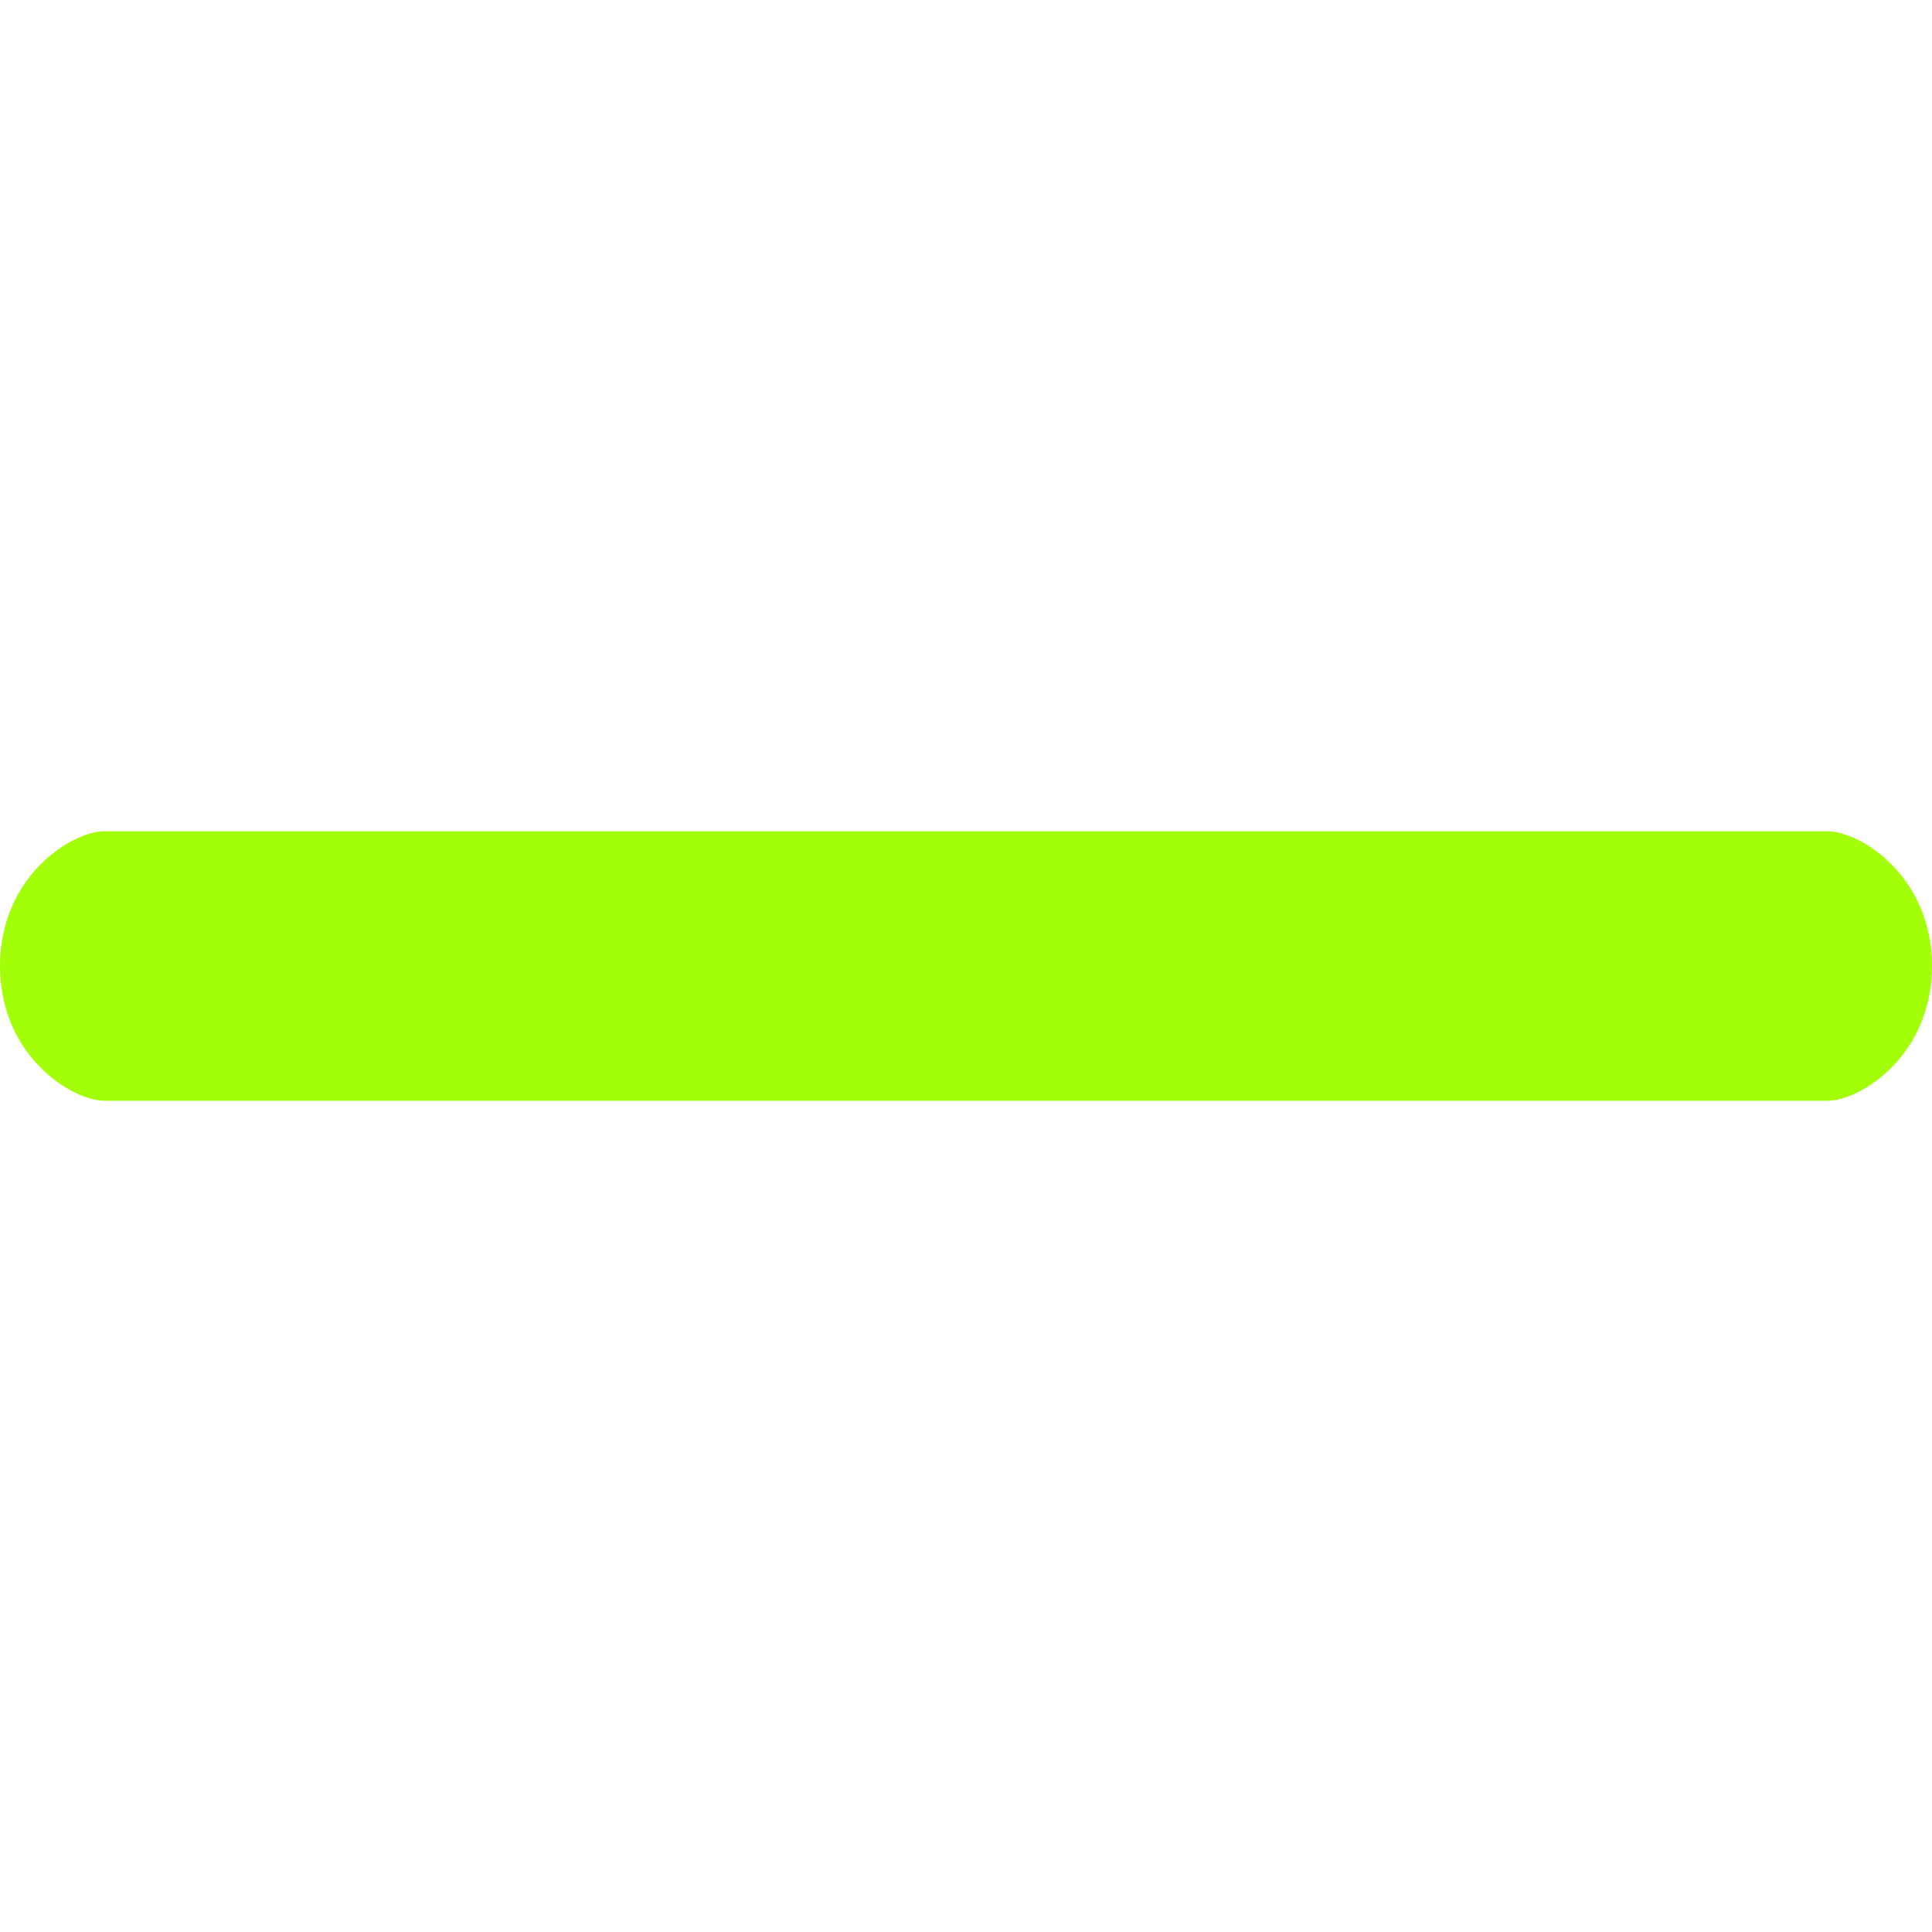
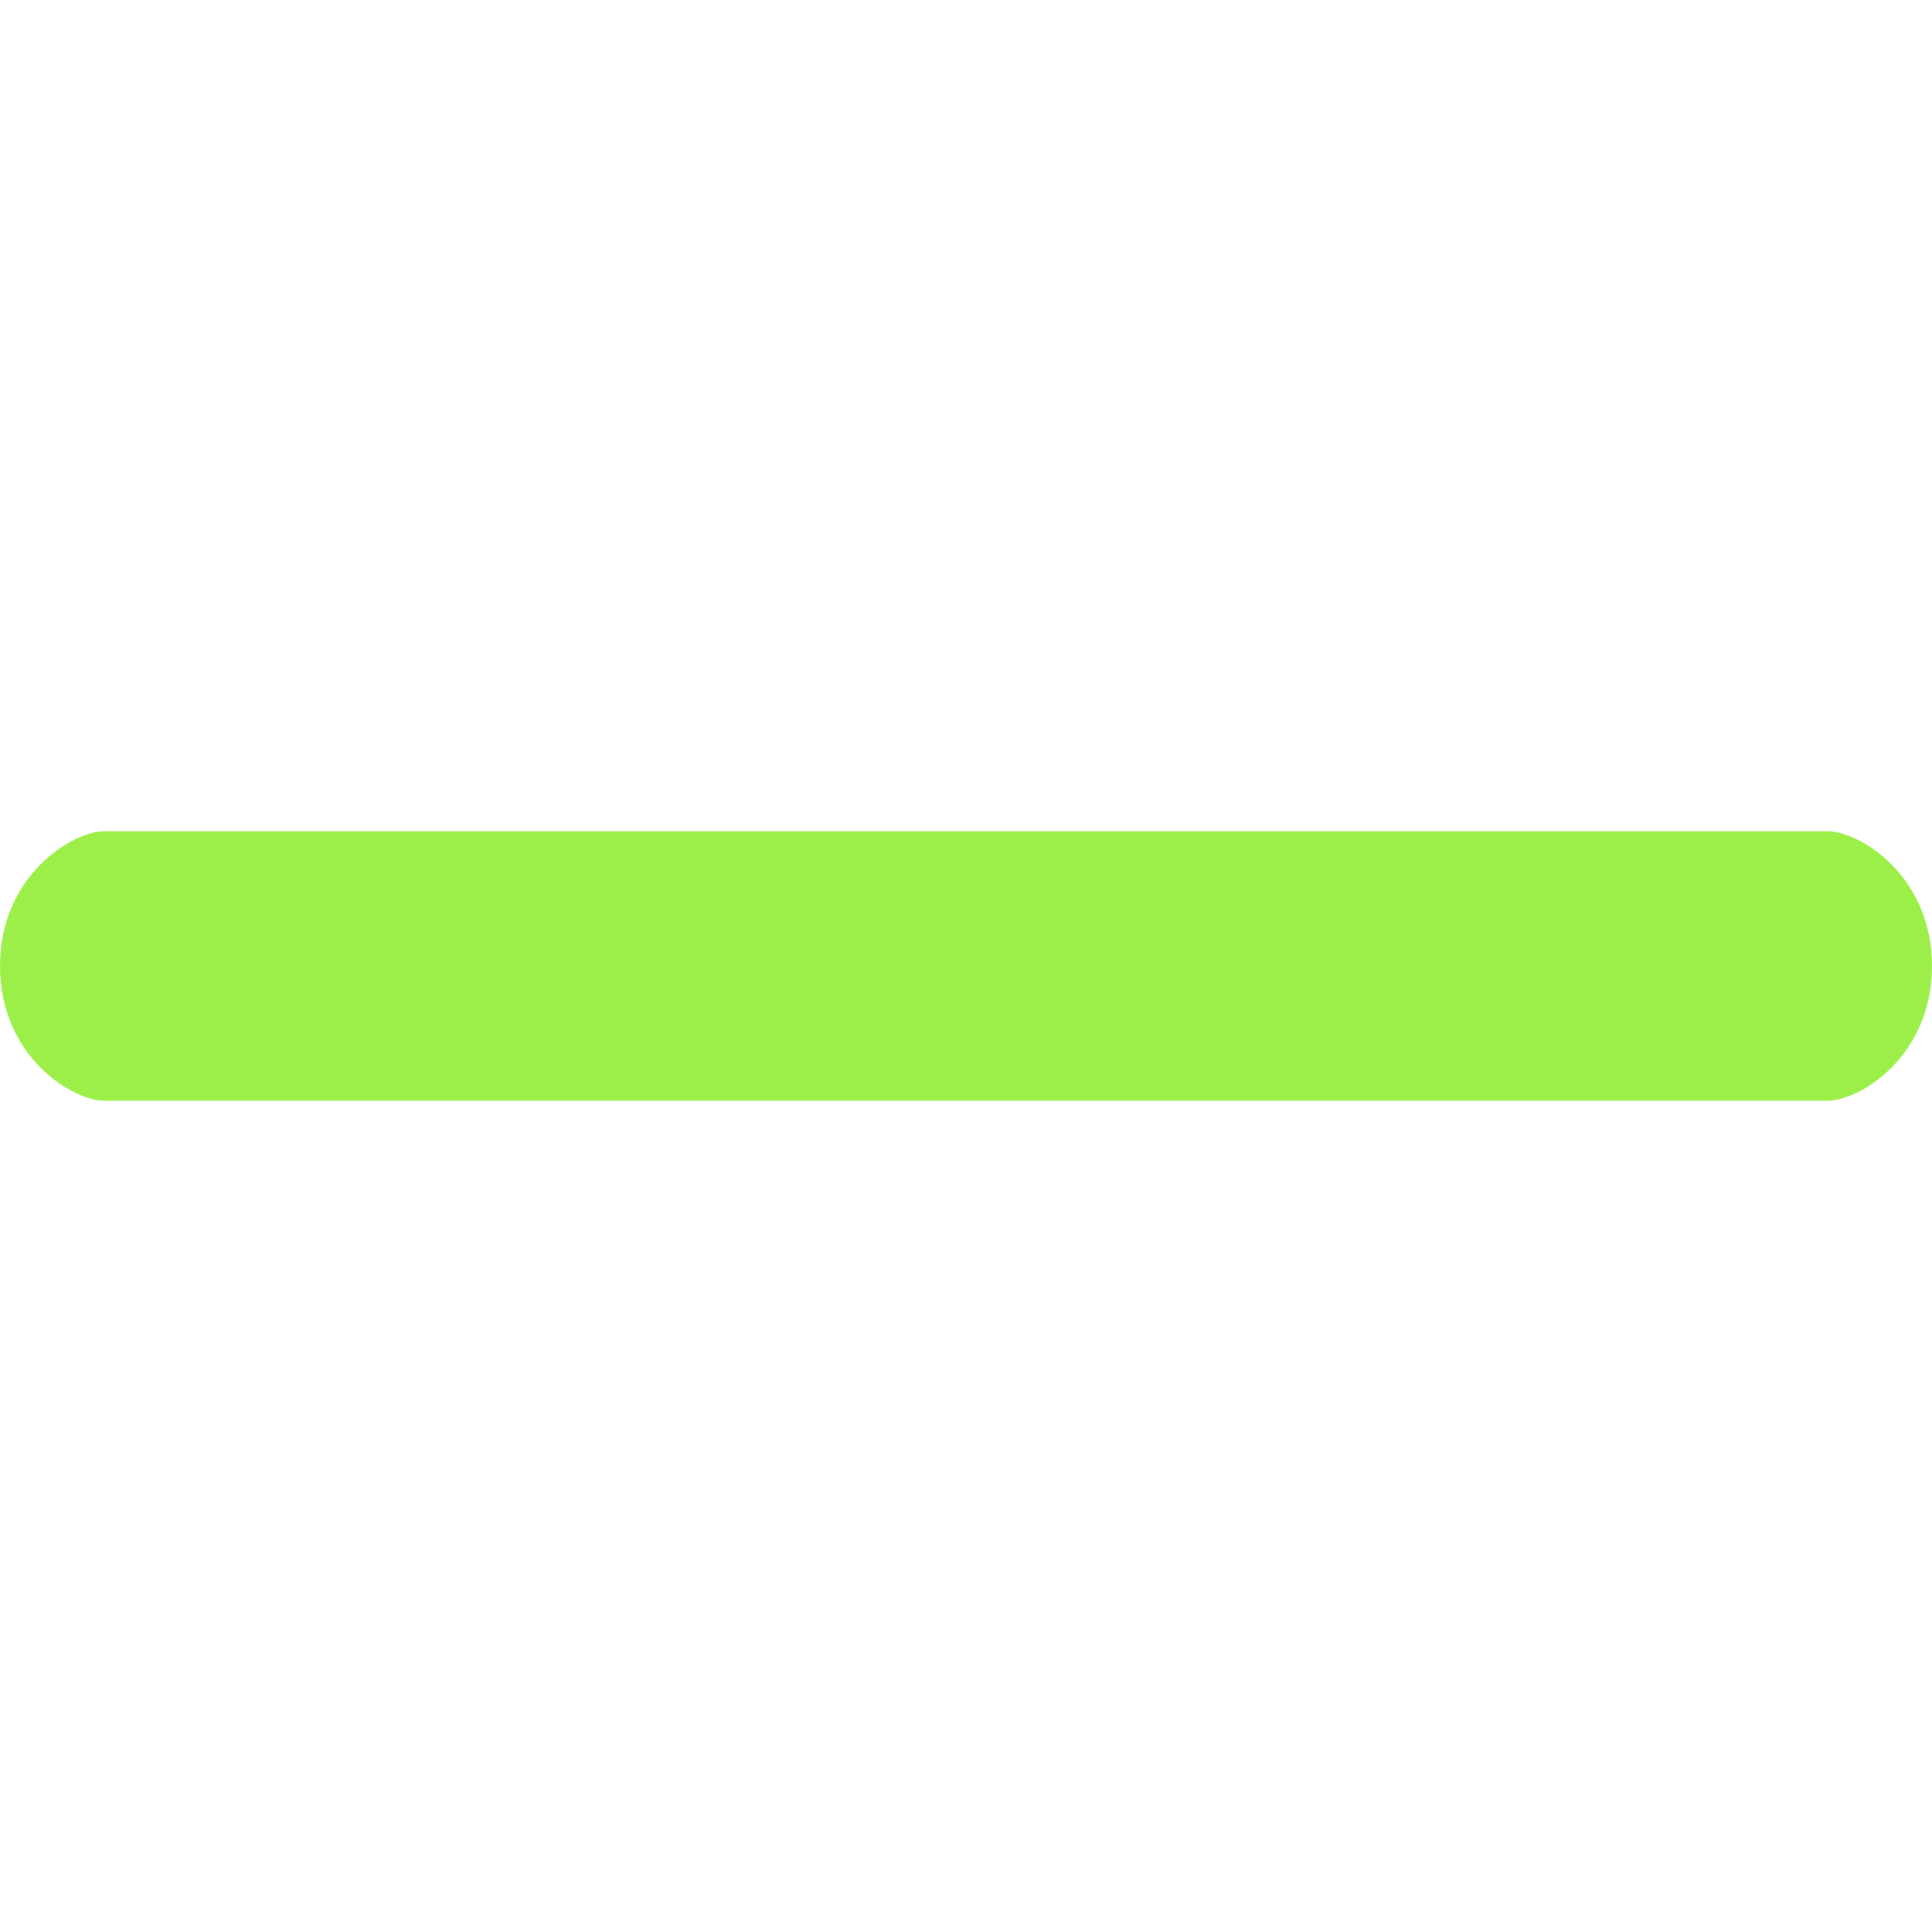
<svg xmlns="http://www.w3.org/2000/svg" version="1.1" id="Capa_1" x="0px" y="0px" viewBox="0 0 491.858 491.858" style="enable-background:new 0 0 491.858 491.858;" xml:space="preserve" width="512px" height="512px">
  <g>
    <g>
-       <path d="M465.167,211.613H240.21H26.69c-8.424,0-26.69,11.439-26.69,34.316s18.267,34.316,26.69,34.316h213.52h224.959    c8.421,0,26.689-11.439,26.689-34.316S473.59,211.613,465.167,211.613z" fill="#A2FF08" />
+       <path d="M465.167,211.613H240.21H26.69c-8.424,0-26.69,11.439-26.69,34.316s18.267,34.316,26.69,34.316h213.52h224.959    c8.421,0,26.689-11.439,26.689-34.316S473.59,211.613,465.167,211.613z" fill="#9cef49" />
    </g>
    <g>
	</g>
    <g>
	</g>
    <g>
	</g>
    <g>
	</g>
    <g>
	</g>
    <g>
	</g>
    <g>
	</g>
    <g>
	</g>
    <g>
	</g>
    <g>
	</g>
    <g>
	</g>
    <g>
	</g>
    <g>
	</g>
    <g>
	</g>
    <g>
	</g>
  </g>
  <g>
</g>
  <g>
</g>
  <g>
</g>
  <g>
</g>
  <g>
</g>
  <g>
</g>
  <g>
</g>
  <g>
</g>
  <g>
</g>
  <g>
</g>
  <g>
</g>
  <g>
</g>
  <g>
</g>
  <g>
</g>
  <g>
</g>
</svg>
